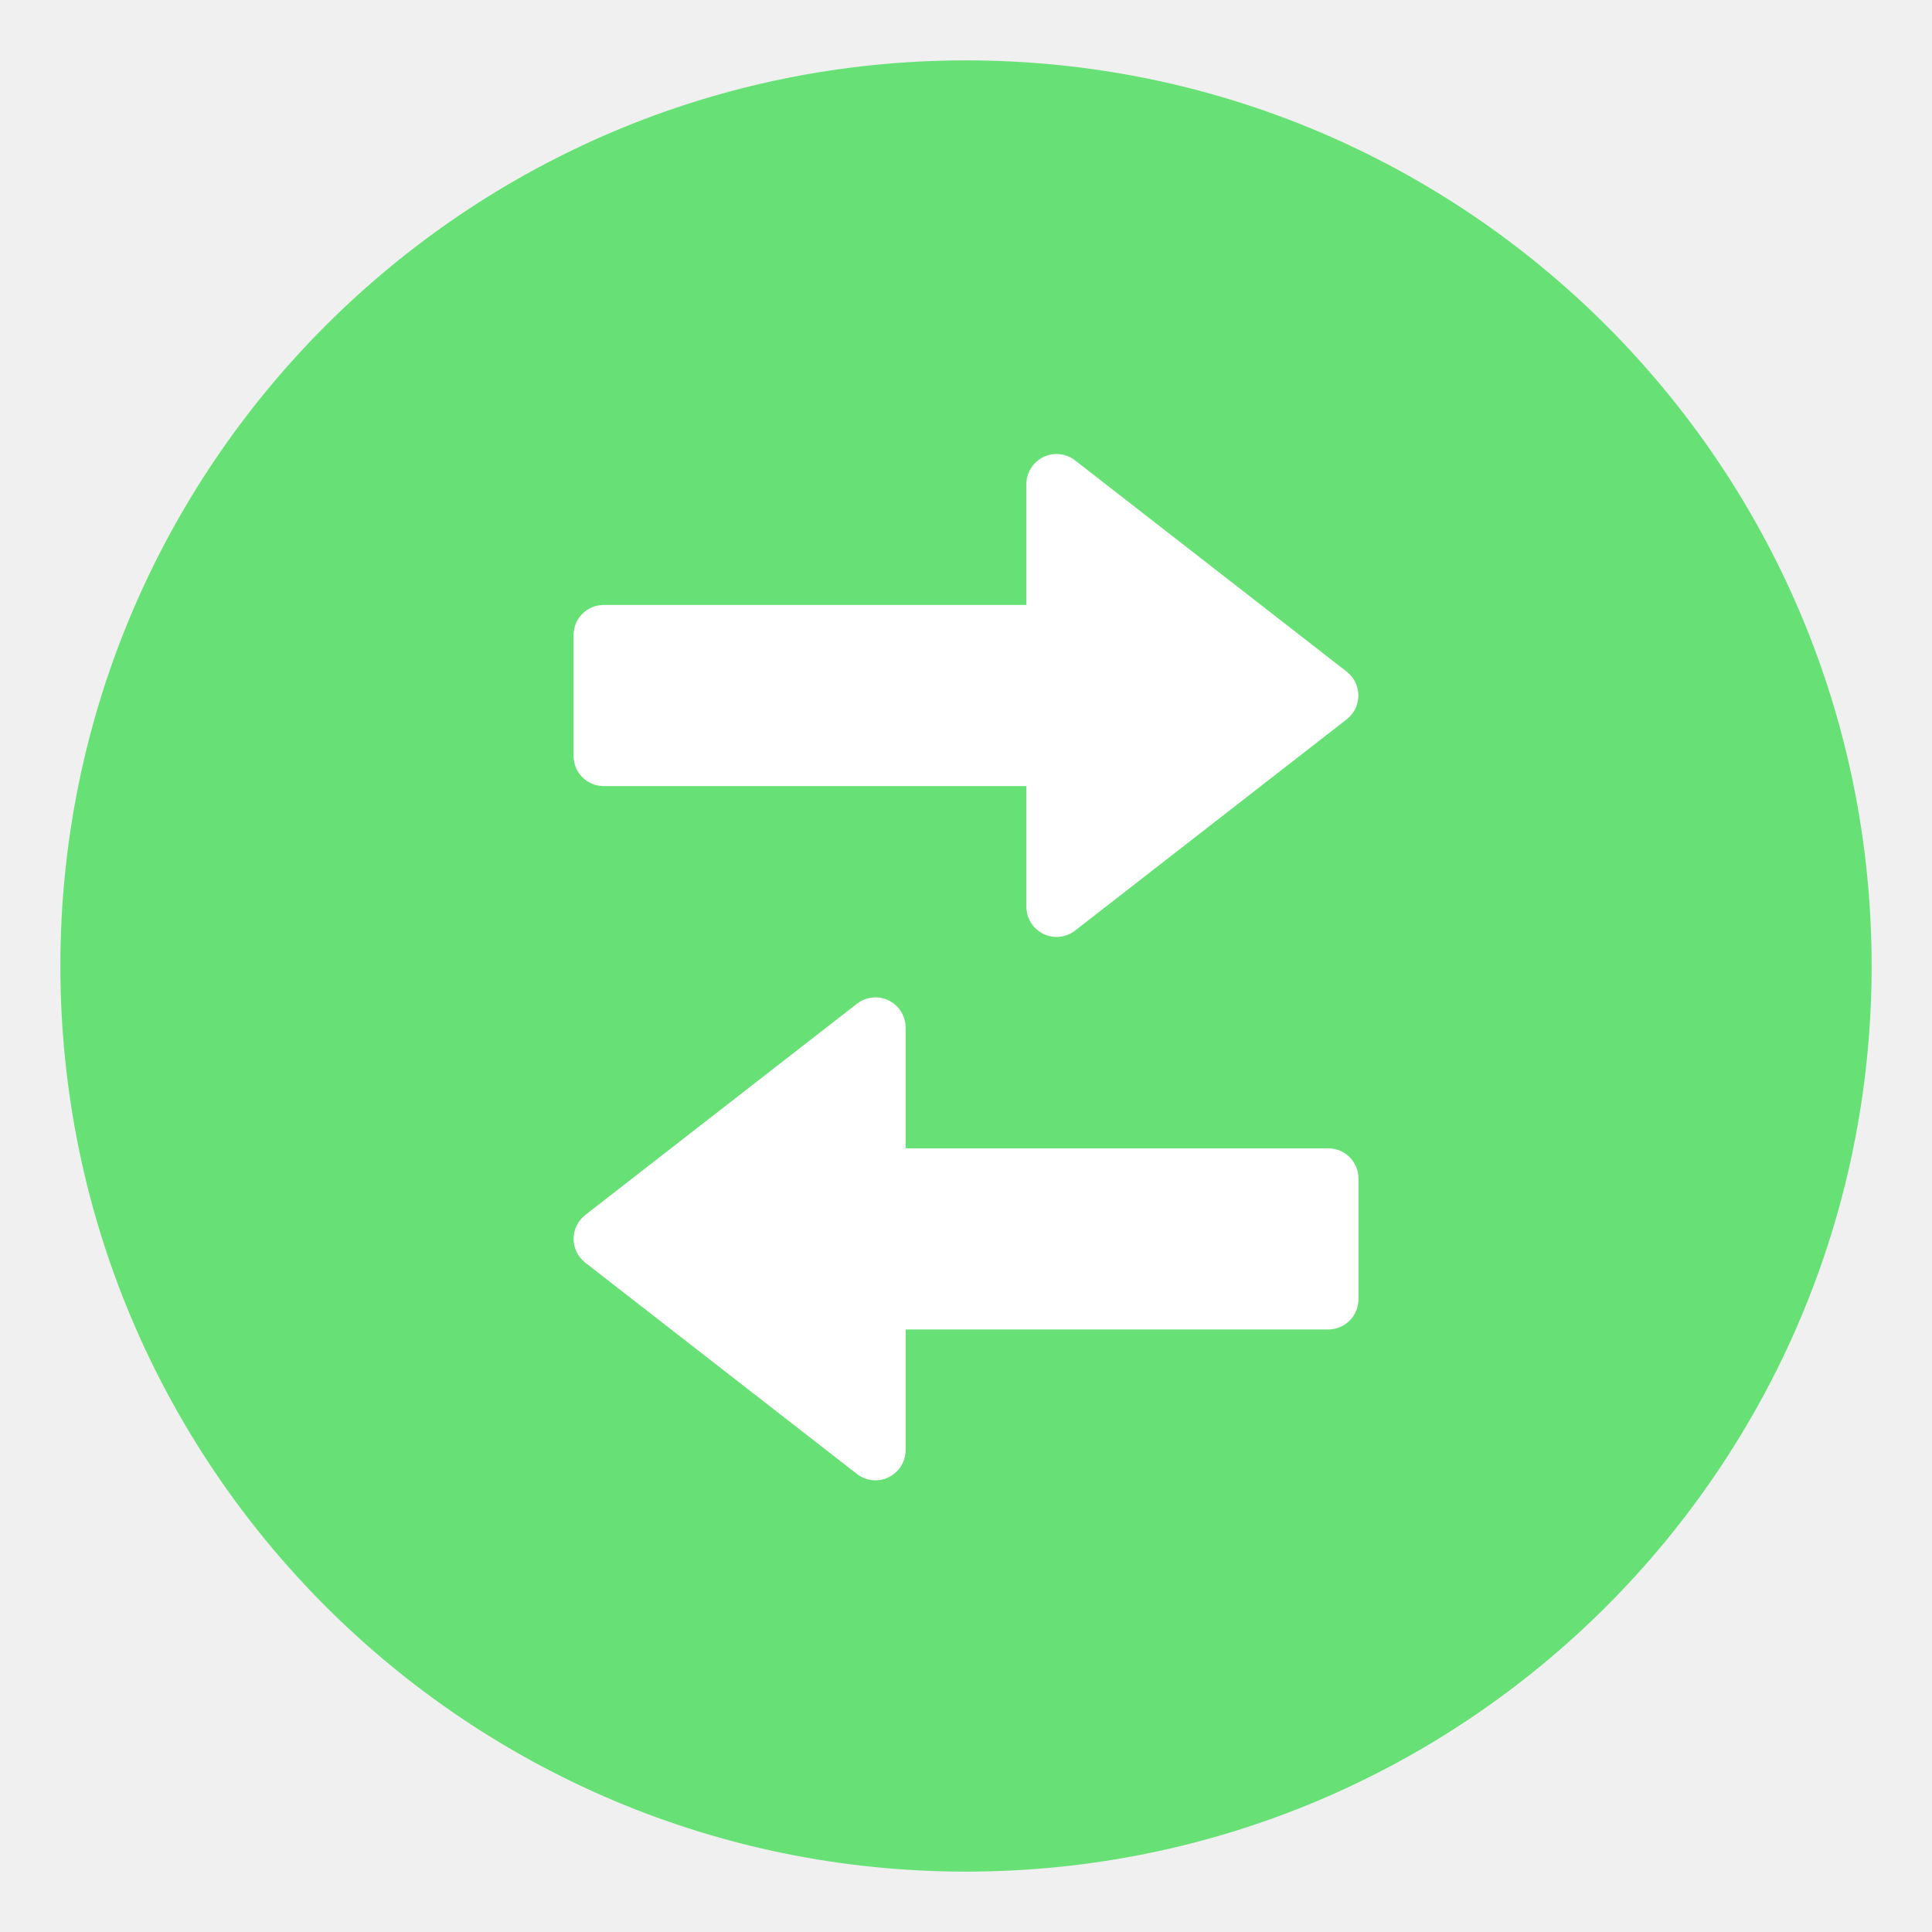
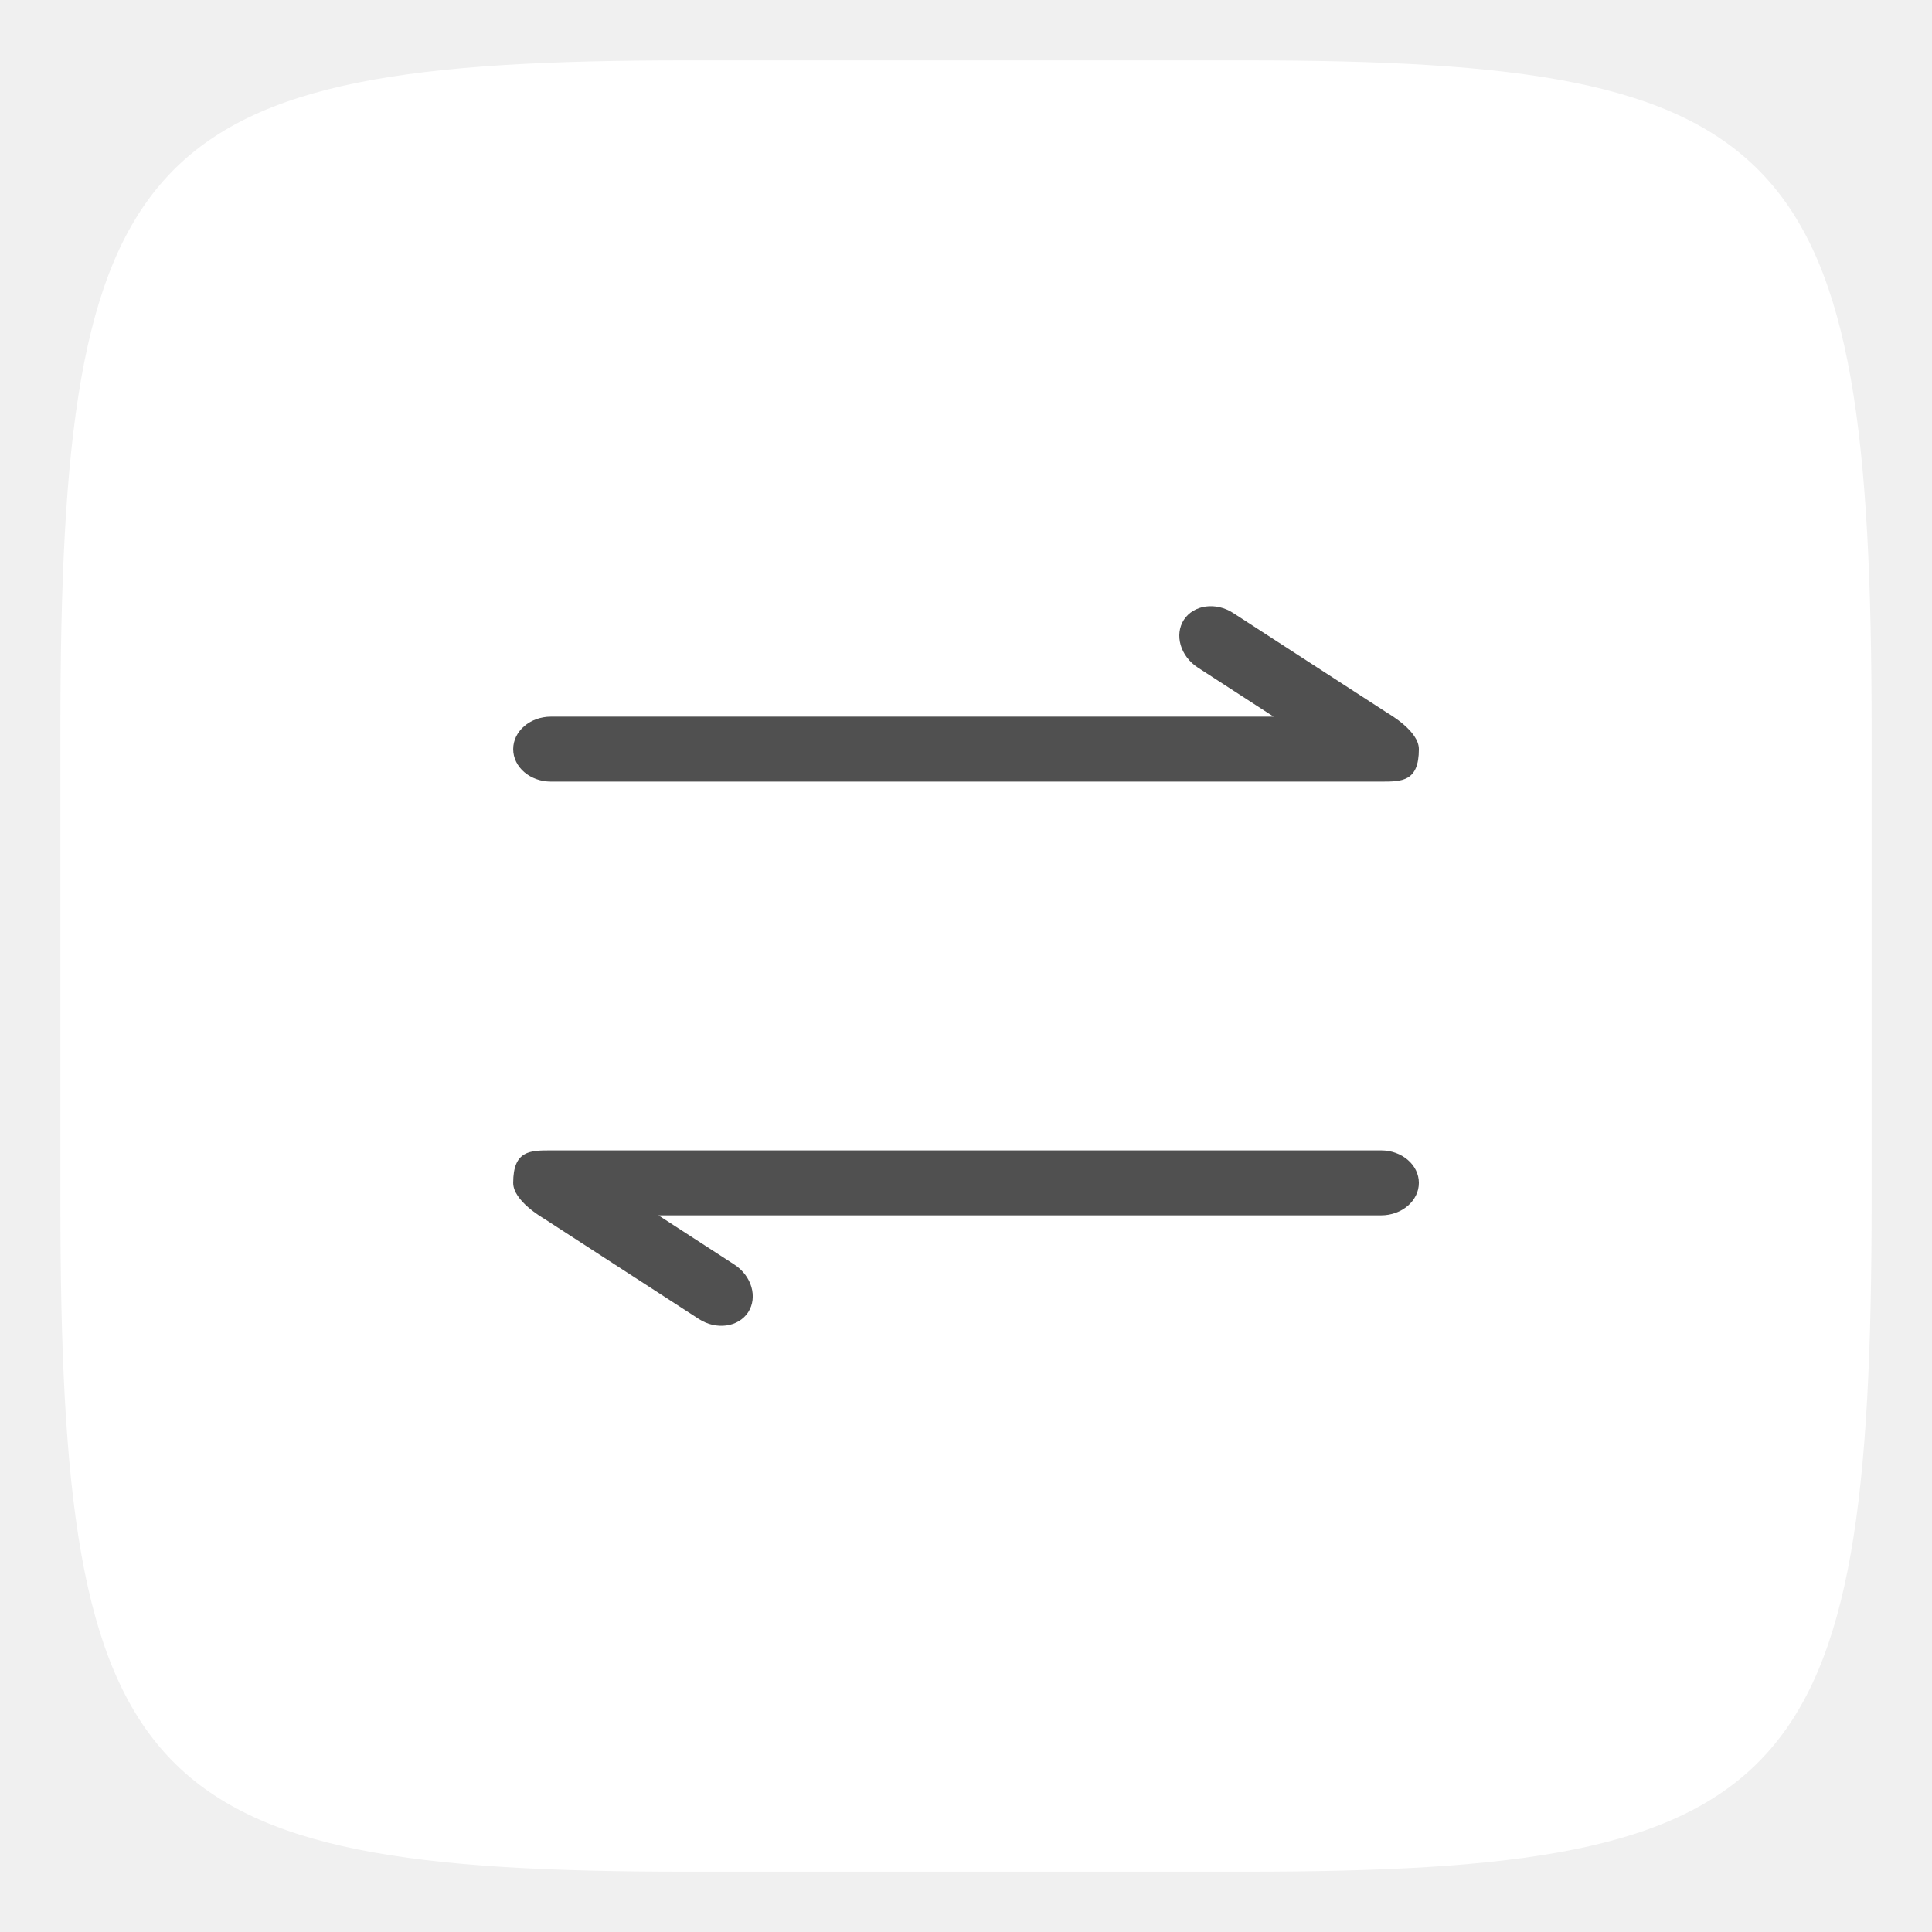
<svg xmlns="http://www.w3.org/2000/svg" width="32" height="32" version="1.1">
-   <circle transform="scale(1,-1)" cx="16" cy="-16" r="15" fill="#67e175" />
-   <path d="m14.52 16.52a0.5 0.5 0 0 1 0.48 0.5v2h7c0.277 0 0.5 0.223 0.5 0.5v2c0 0.276-0.223 0.5-0.5 0.5h-7v2a0.5 0.5 0 0 1-0.806 0.394l-4.5-3.5a0.5 0.5 0 0 1 0-0.79l4.5-3.499a0.503 0.503 0 0 1 0.326-0.105zm2.96-9a0.5 0.5 0 0 0-0.48 0.5v2h-7c-0.277 0-0.5 0.223-0.5 0.5v2c0 0.277 0.223 0.5 0.5 0.5h7v2a0.5 0.5 0 0 0 0.806 0.394l4.5-3.5a0.5 0.5 0 0 0 0-0.789l-4.5-3.5a0.503 0.503 0 0 0-0.326-0.105z" fill="#fff" stroke-linecap="round" stroke-linejoin="round" stroke-width="2" />
+   <path d="m20.621 1c9.081 0 10.379 1.387 10.379 11.108v7.785c0 9.72-1.298 11.108-10.379 11.108h-9.242c-9.081 0-10.379-1.387-10.379-11.108v-7.785c0-9.72 1.298-11.108 10.379-11.108z" enable-background="new" fill="#fff" stroke-width="2.062" />
+   <path d="m9.125 12.946h13.752c0.344 0 0.624 0 0.624-0.538 0-0.299-0.483-0.575-0.527-0.603l-2.547-1.651c-0.289-0.188-0.655-0.137-0.818 0.111-0.161 0.25-0.058 0.604 0.231 0.792l1.255 0.813h-11.97c-0.345 0-0.625 0.241-0.625 0.538 0 0.298 0.28 0.538 0.625 0.538zm13.751 6.108h-13.752c-0.344 0-0.624 0-0.624 0.538 0 0.299 0.483 0.575 0.527 0.603l2.547 1.651c0.289 0.188 0.655 0.137 0.818-0.111 0.161-0.25 0.058-0.604-0.231-0.791l-1.255-0.814h11.97c0.344 0 0.625-0.241 0.625-0.538 0-0.297-0.281-0.538-0.625-0.538z" fill="#505050" stroke-width=".017" p-id="13423" />
</svg>
